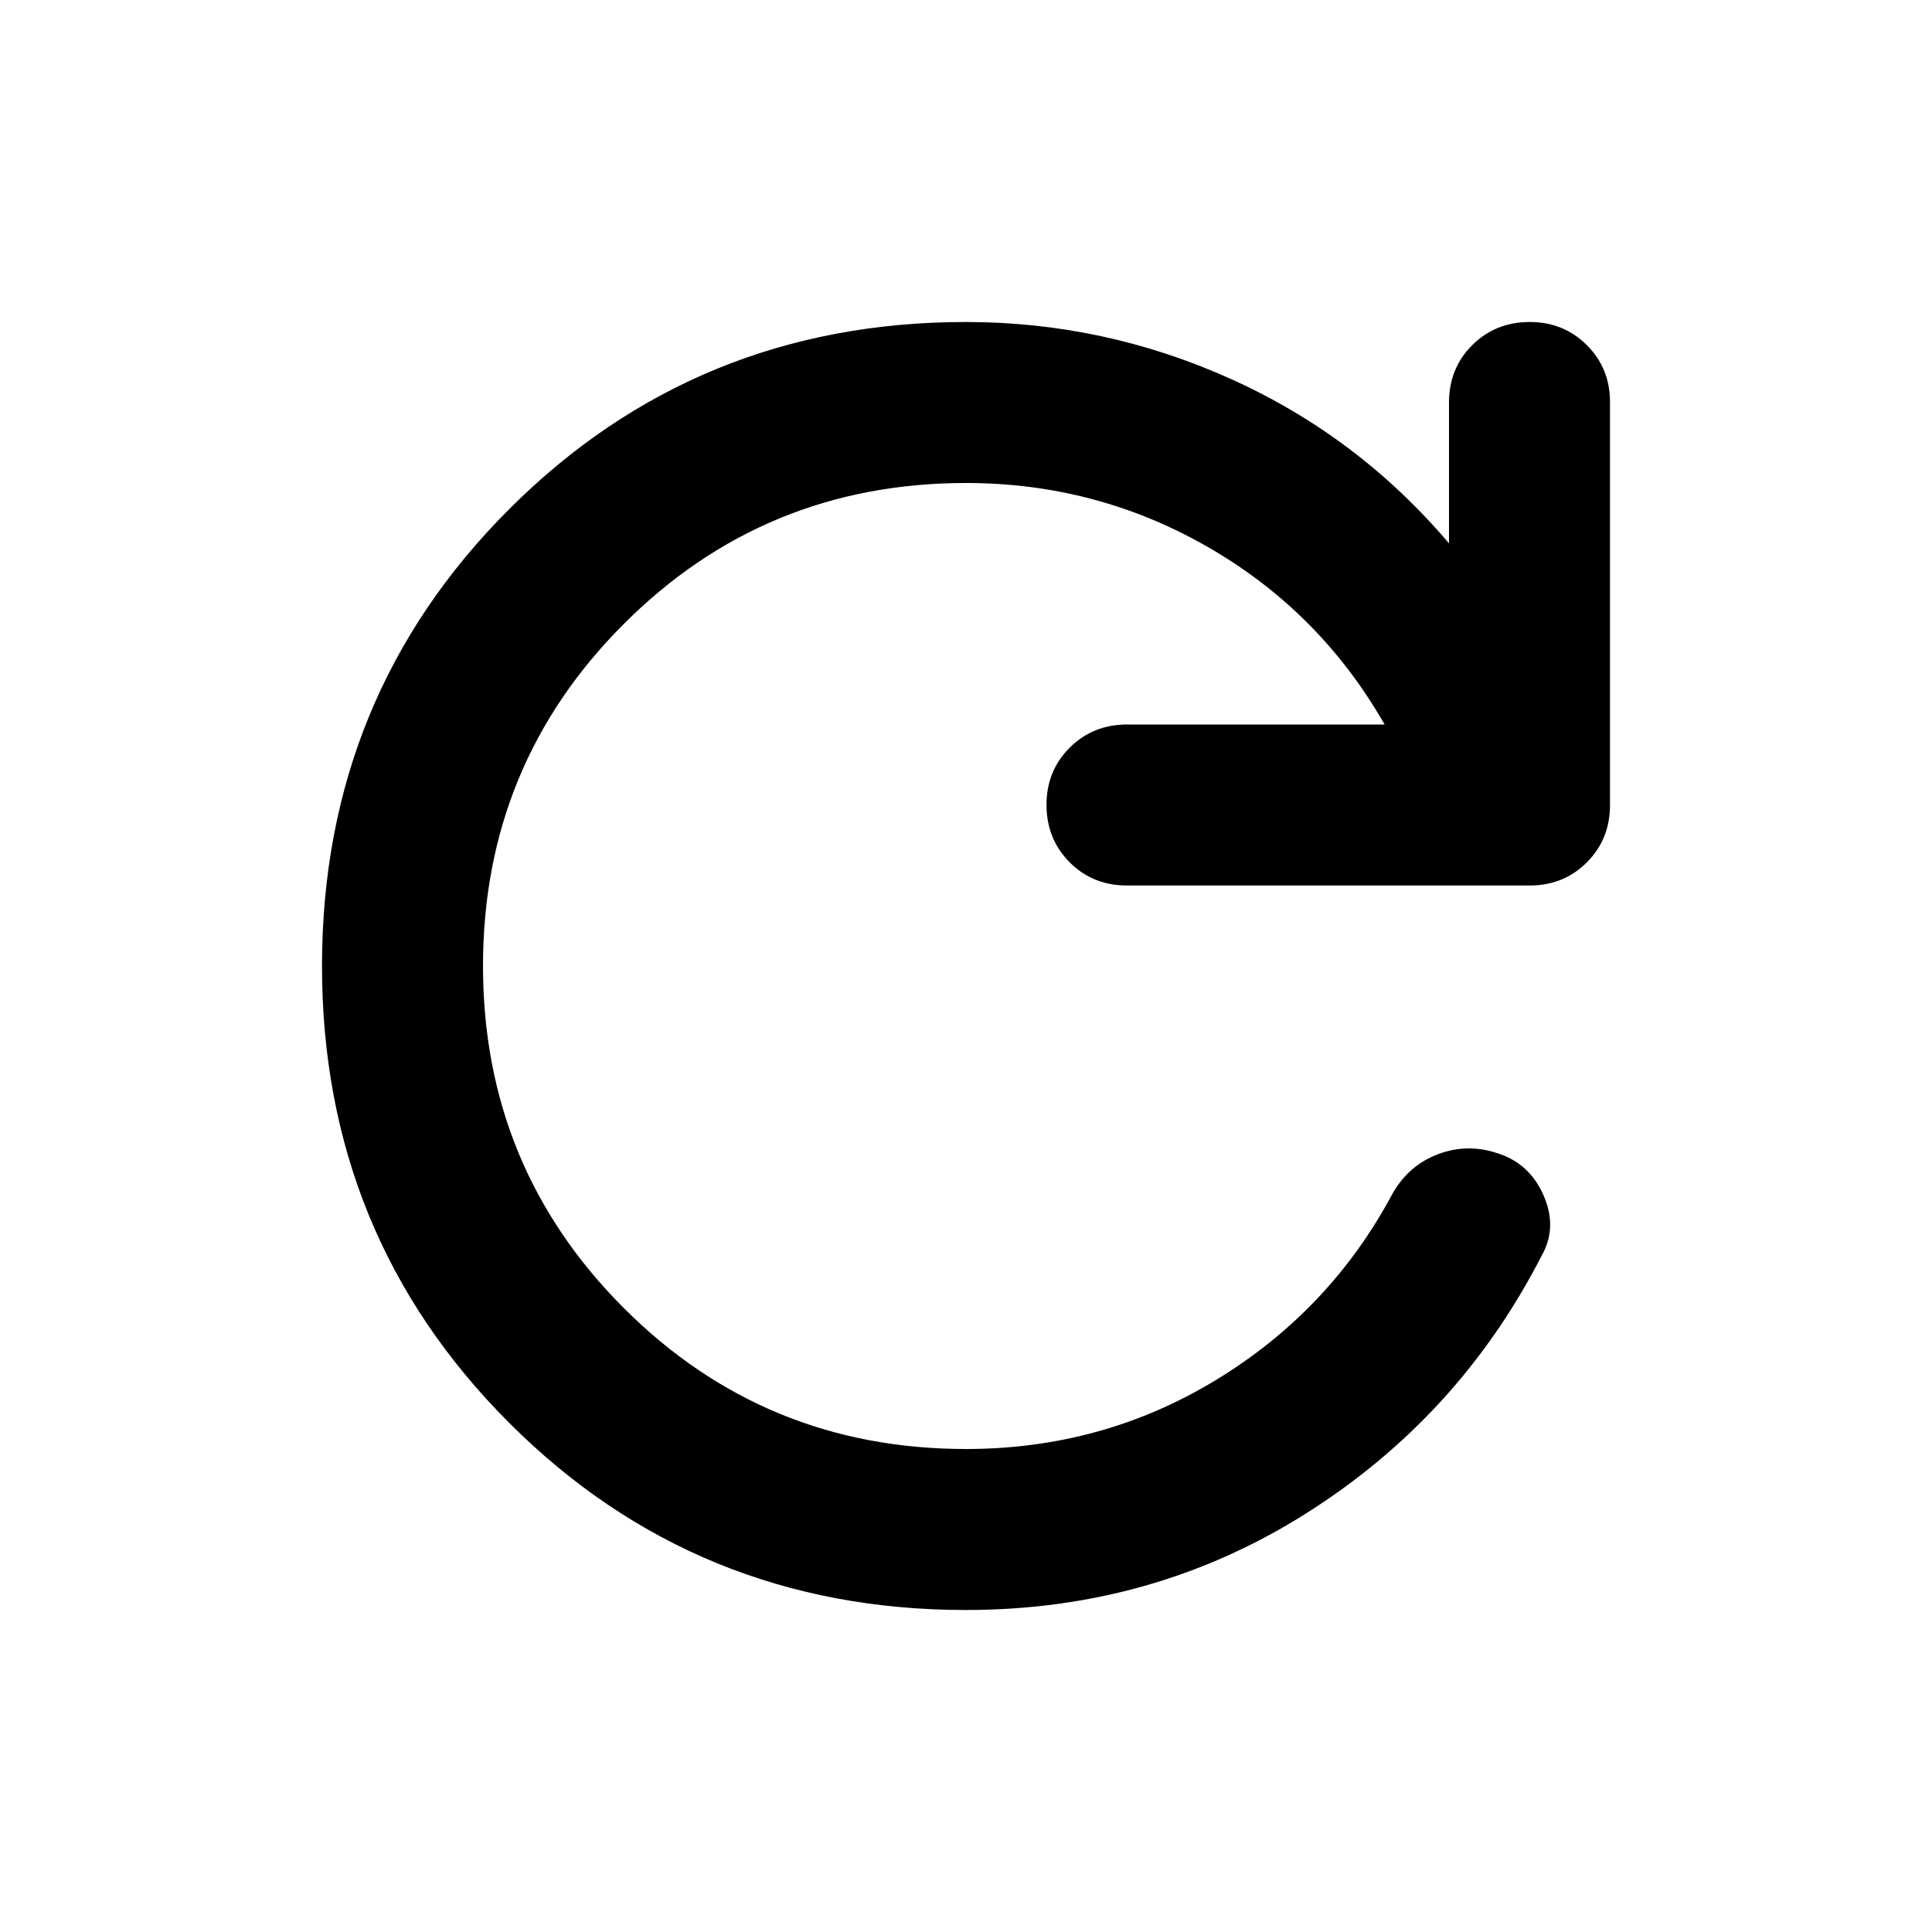
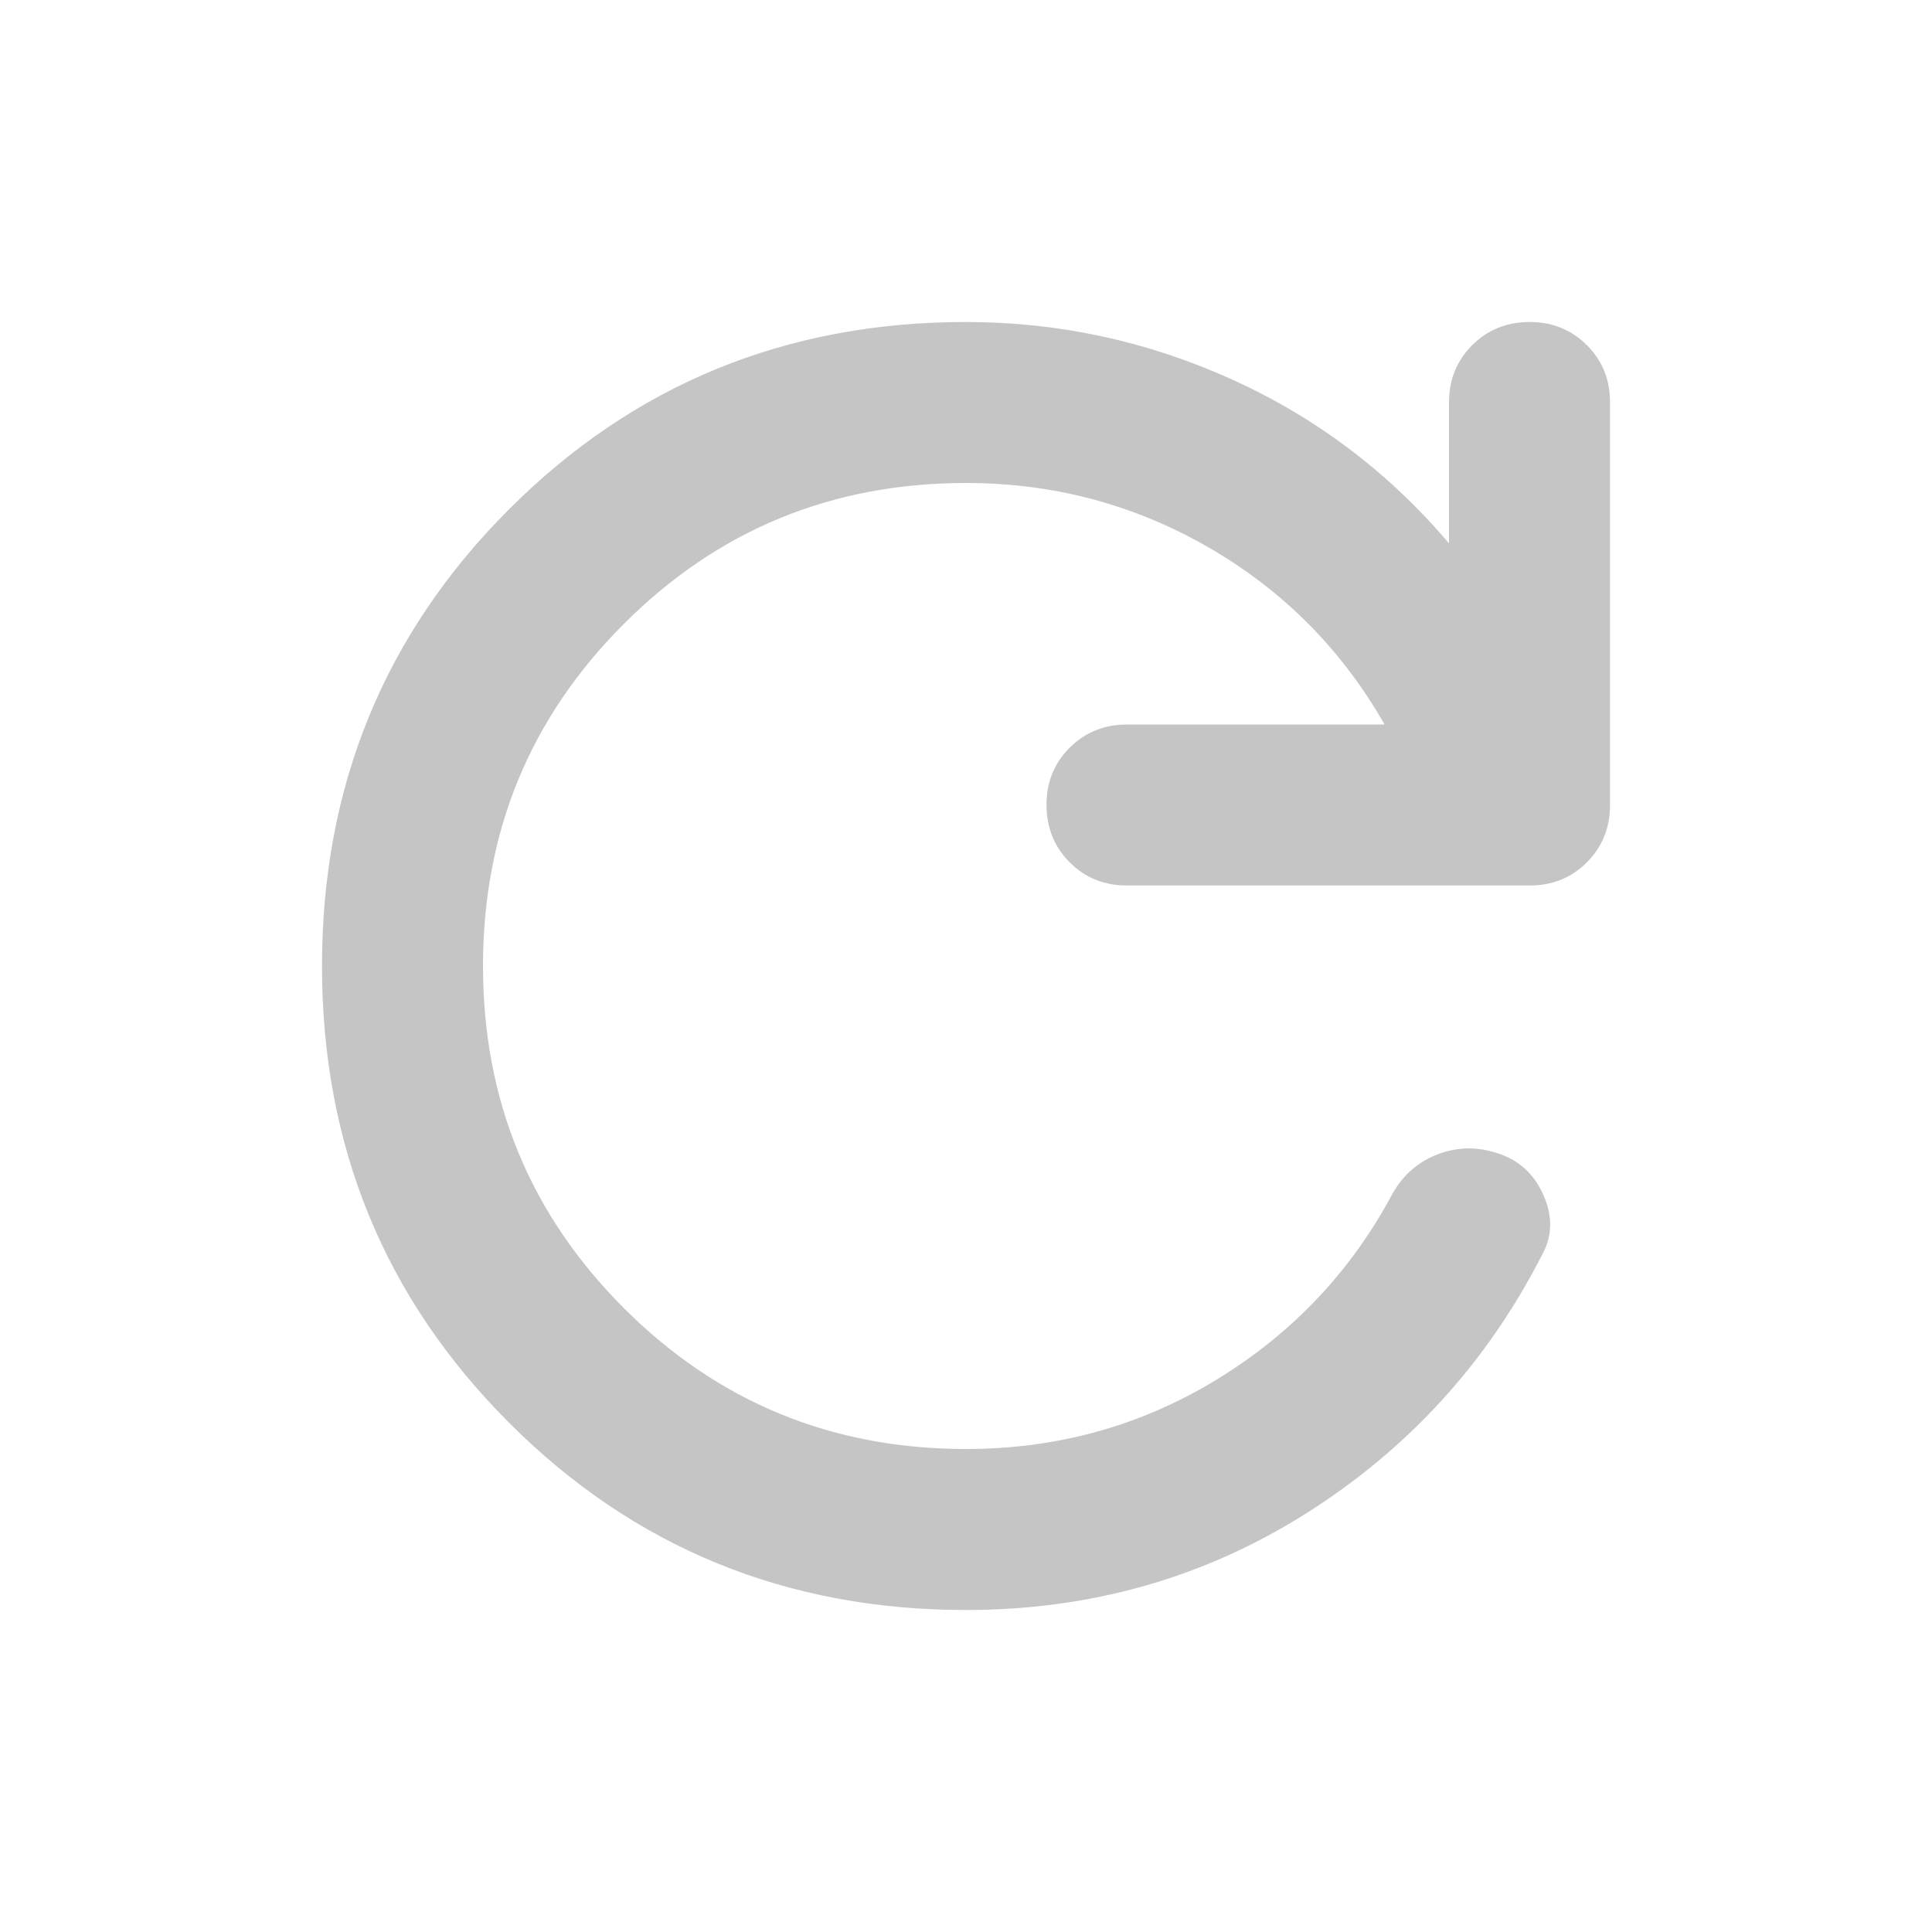
<svg xmlns="http://www.w3.org/2000/svg" width="24" height="24" viewBox="0 0 24 24">
-   <path fill="currentColor" d="M12 20q-3.35 0-5.675-2.325T4 12t2.325-5.675T12 4q1.725 0 3.3.712T18 6.75V5q0-.425.288-.712T19 4t.713.288T20 5v5q0 .425-.288.713T19 11h-5q-.425 0-.712-.288T13 10t.288-.712T14 9h3.2q-.8-1.4-2.187-2.2T12 6Q9.5 6 7.75 7.75T6 12t1.75 4.25T12 18q1.7 0 3.113-.862t2.187-2.313q.2-.35.563-.487t.737-.013q.4.125.575.525t-.025.75q-1.025 2-2.925 3.2T12 20" />
+   <path fill="#c5c5c5" d="M12 20q-3.35 0-5.675-2.325T4 12t2.325-5.675T12 4q1.725 0 3.3.712T18 6.75V5q0-.425.288-.712T19 4t.713.288T20 5v5q0 .425-.288.713T19 11h-5q-.425 0-.712-.288T13 10t.288-.712T14 9h3.2q-.8-1.4-2.187-2.2T12 6Q9.5 6 7.75 7.75T6 12t1.75 4.25T12 18q1.7 0 3.113-.862t2.187-2.313q.2-.35.563-.487t.737-.013q.4.125.575.525t-.025.75q-1.025 2-2.925 3.2T12 20" />
</svg>
